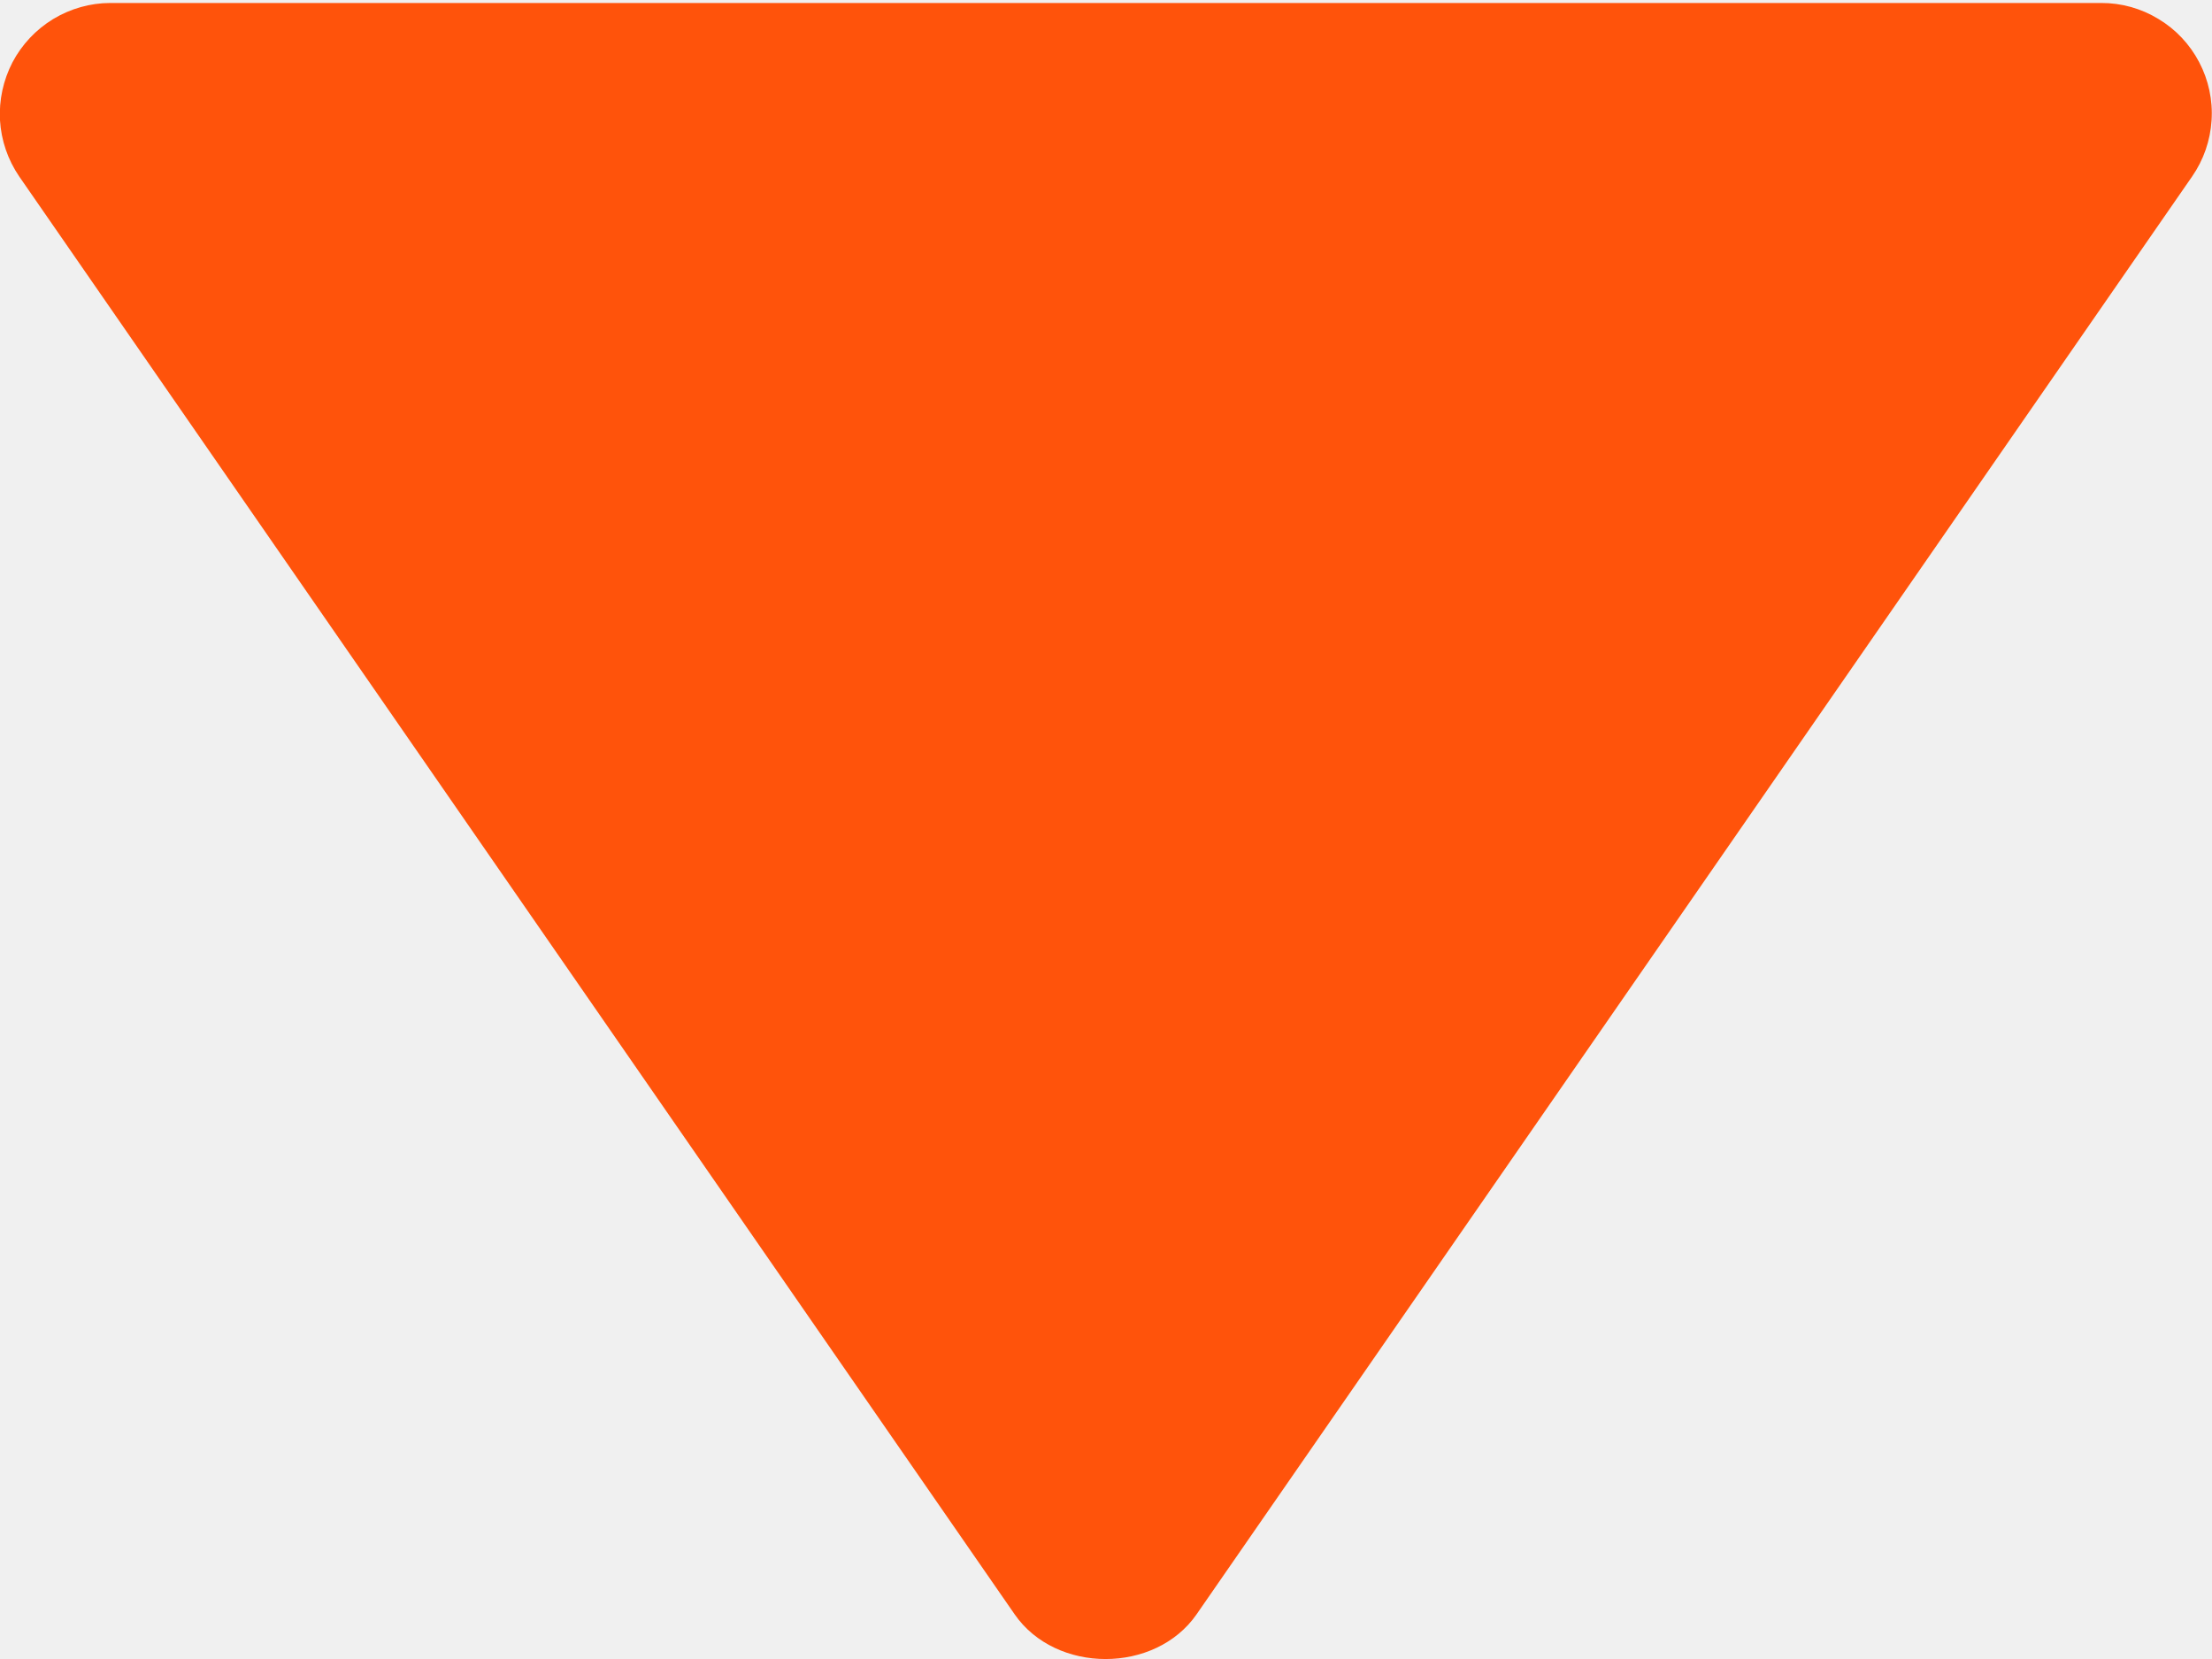
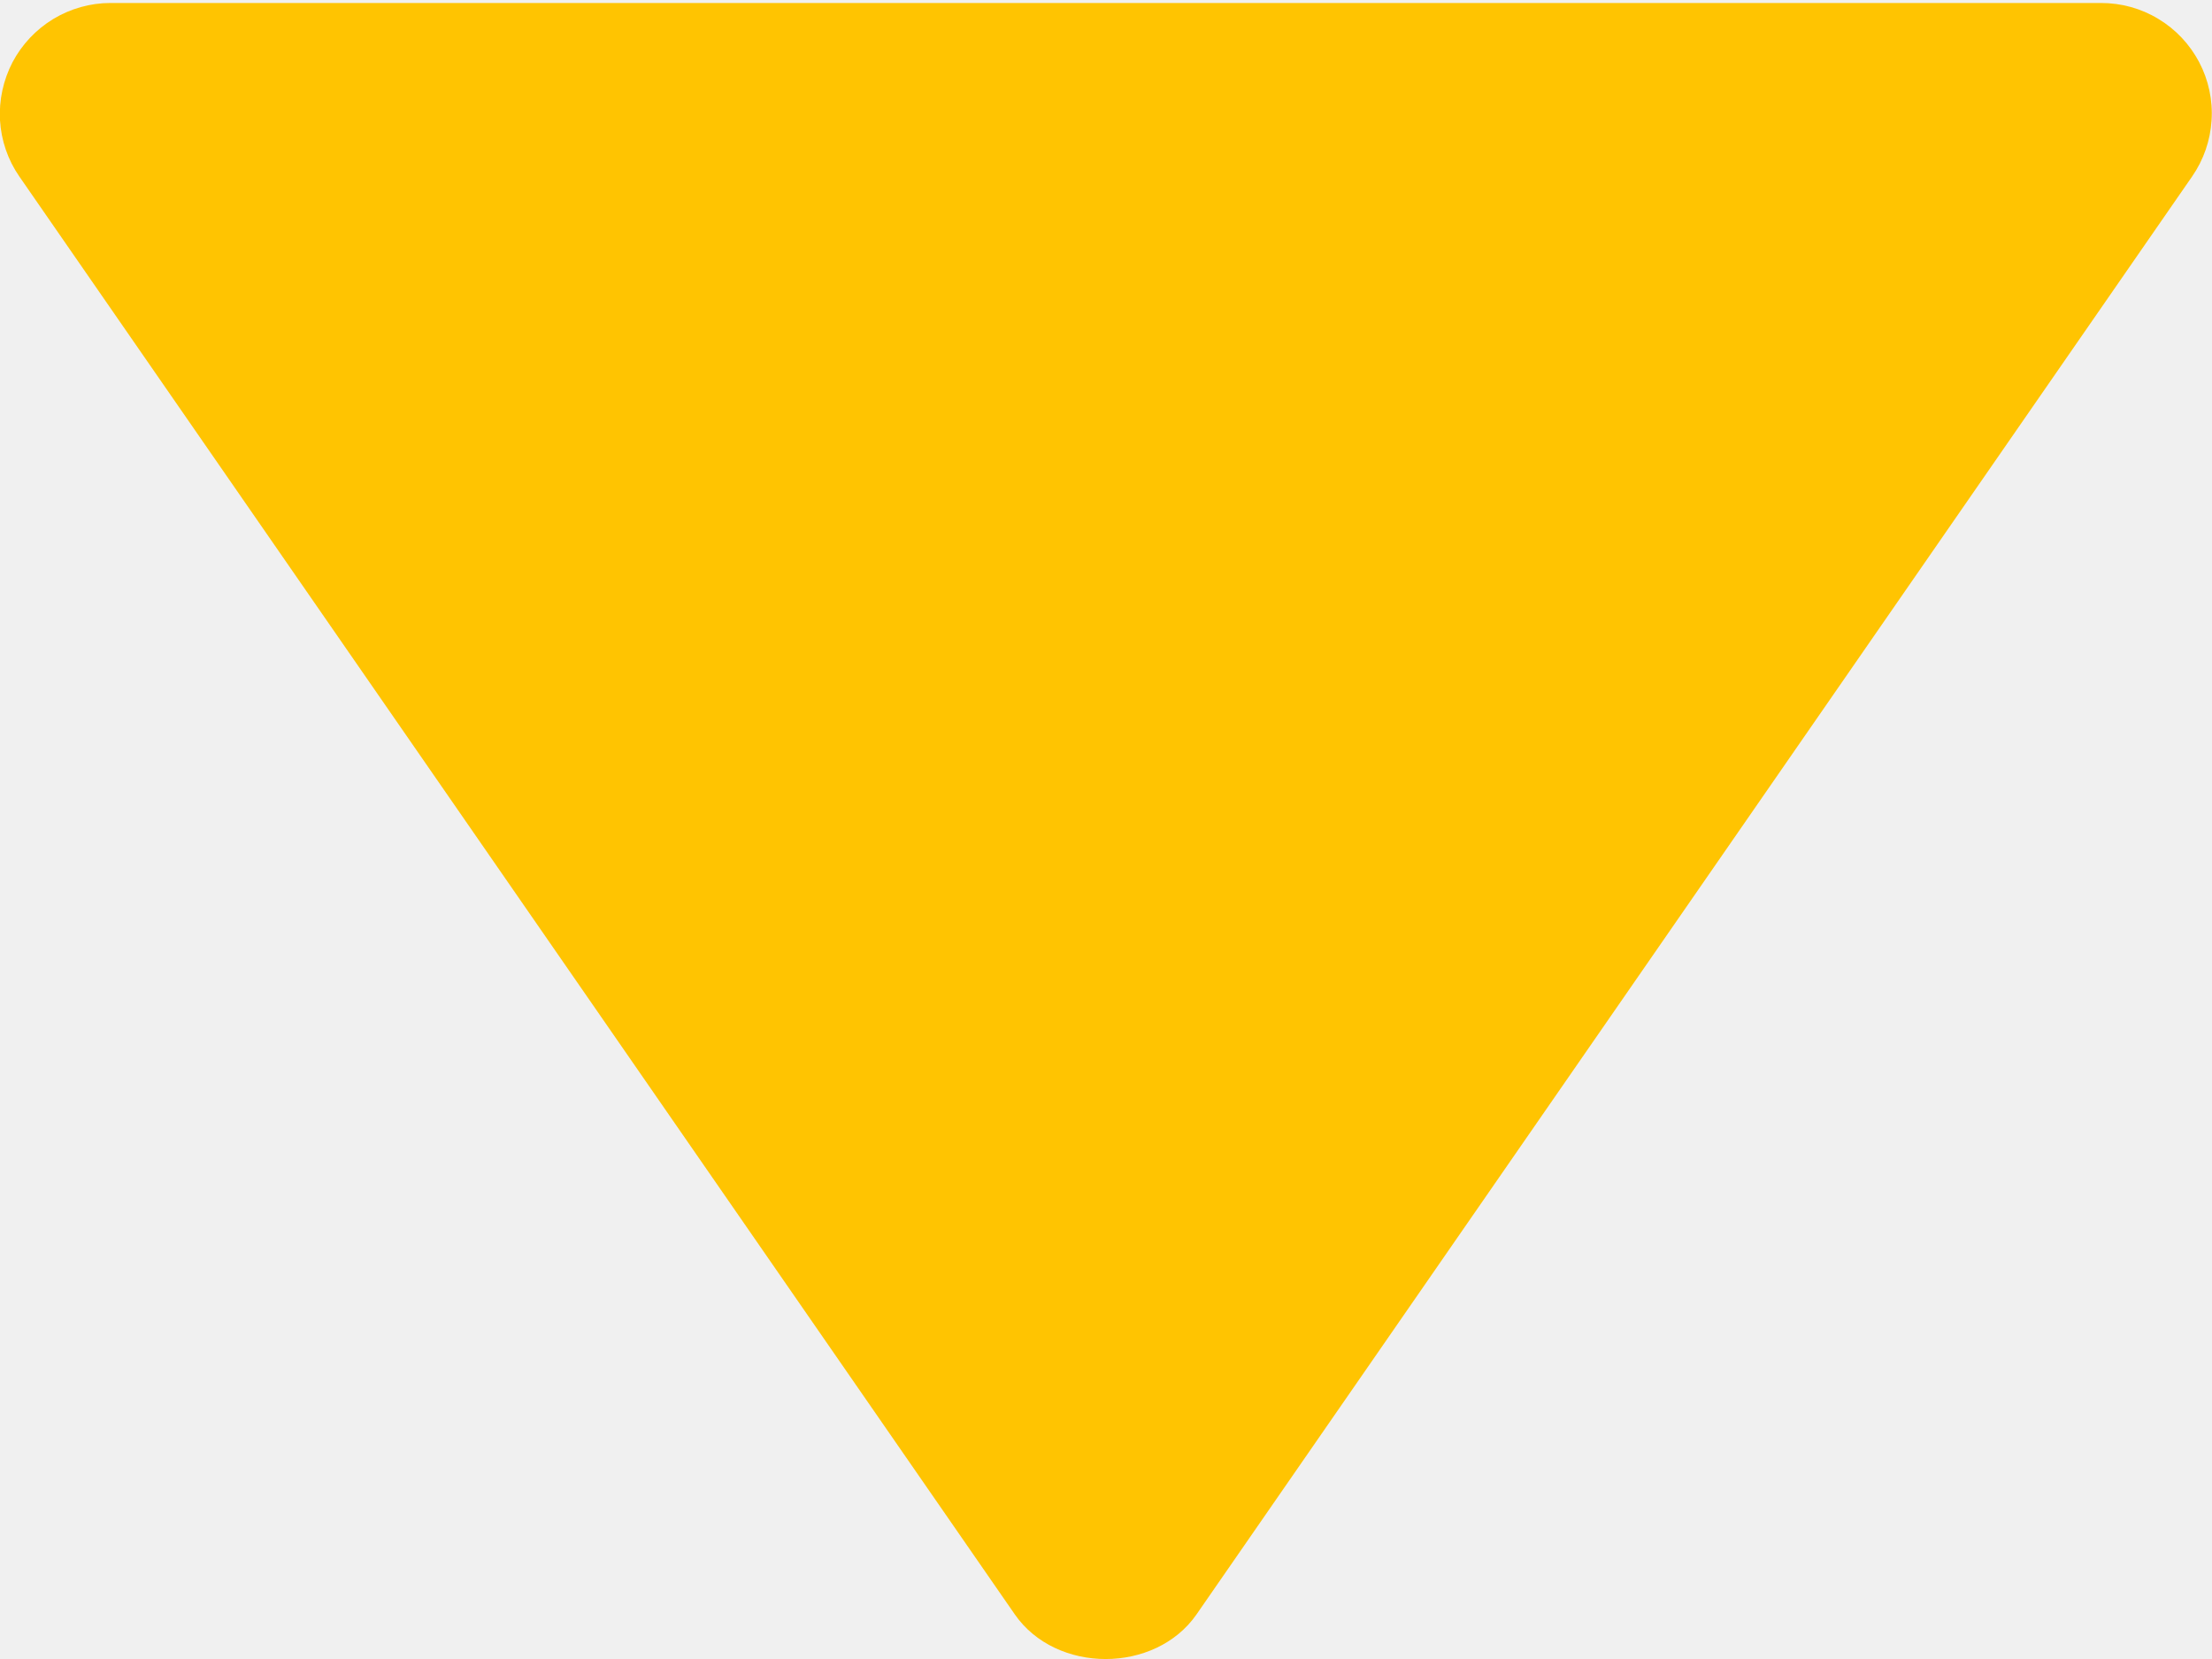
<svg xmlns="http://www.w3.org/2000/svg" width="20" height="15" viewBox="0 0 20 15" fill="none">
-   <path d="M18.997 0.027L0.997 0.027C0.815 0.027 0.637 0.078 0.481 0.172C0.325 0.267 0.198 0.402 0.113 0.563C0.029 0.725 -0.01 0.906 0 1.088C0.011 1.27 0.071 1.445 0.174 1.596L9.174 14.596C9.547 15.135 10.445 15.135 10.819 14.596L19.82 1.596C19.924 1.446 19.985 1.27 19.996 1.088C20.008 0.906 19.969 0.724 19.884 0.562C19.799 0.4 19.672 0.265 19.515 0.171C19.359 0.076 19.18 0.026 18.997 0.027Z" fill="#FF530B" />
+   <g clip-path="url(#clip0_267_729)">
+     <path d="M18.997 0.027L0.998 0.027C0.815 0.027 0.637 0.078 0.481 0.172C0.325 0.267 0.198 0.402 0.113 0.563C0.029 0.725 -0.01 0.906 0 1.088C0.011 1.27 0.071 1.446 0.175 1.596L9.175 14.596C9.548 15.135 10.445 15.135 10.819 14.596L19.82 1.596C19.924 1.446 19.985 1.27 19.996 1.088C20.008 0.906 19.969 0.724 19.884 0.562C19.799 0.401 19.672 0.265 19.515 0.171C19.359 0.076 19.18 0.027 18.997 0.027Z" fill="#FFC401" />
+   </g>
+   <defs>
+     <clipPath id="clip0_267_729">
+       <rect width="20" height="15" fill="white" />
+     </clipPath>
+   </defs>
</svg>
